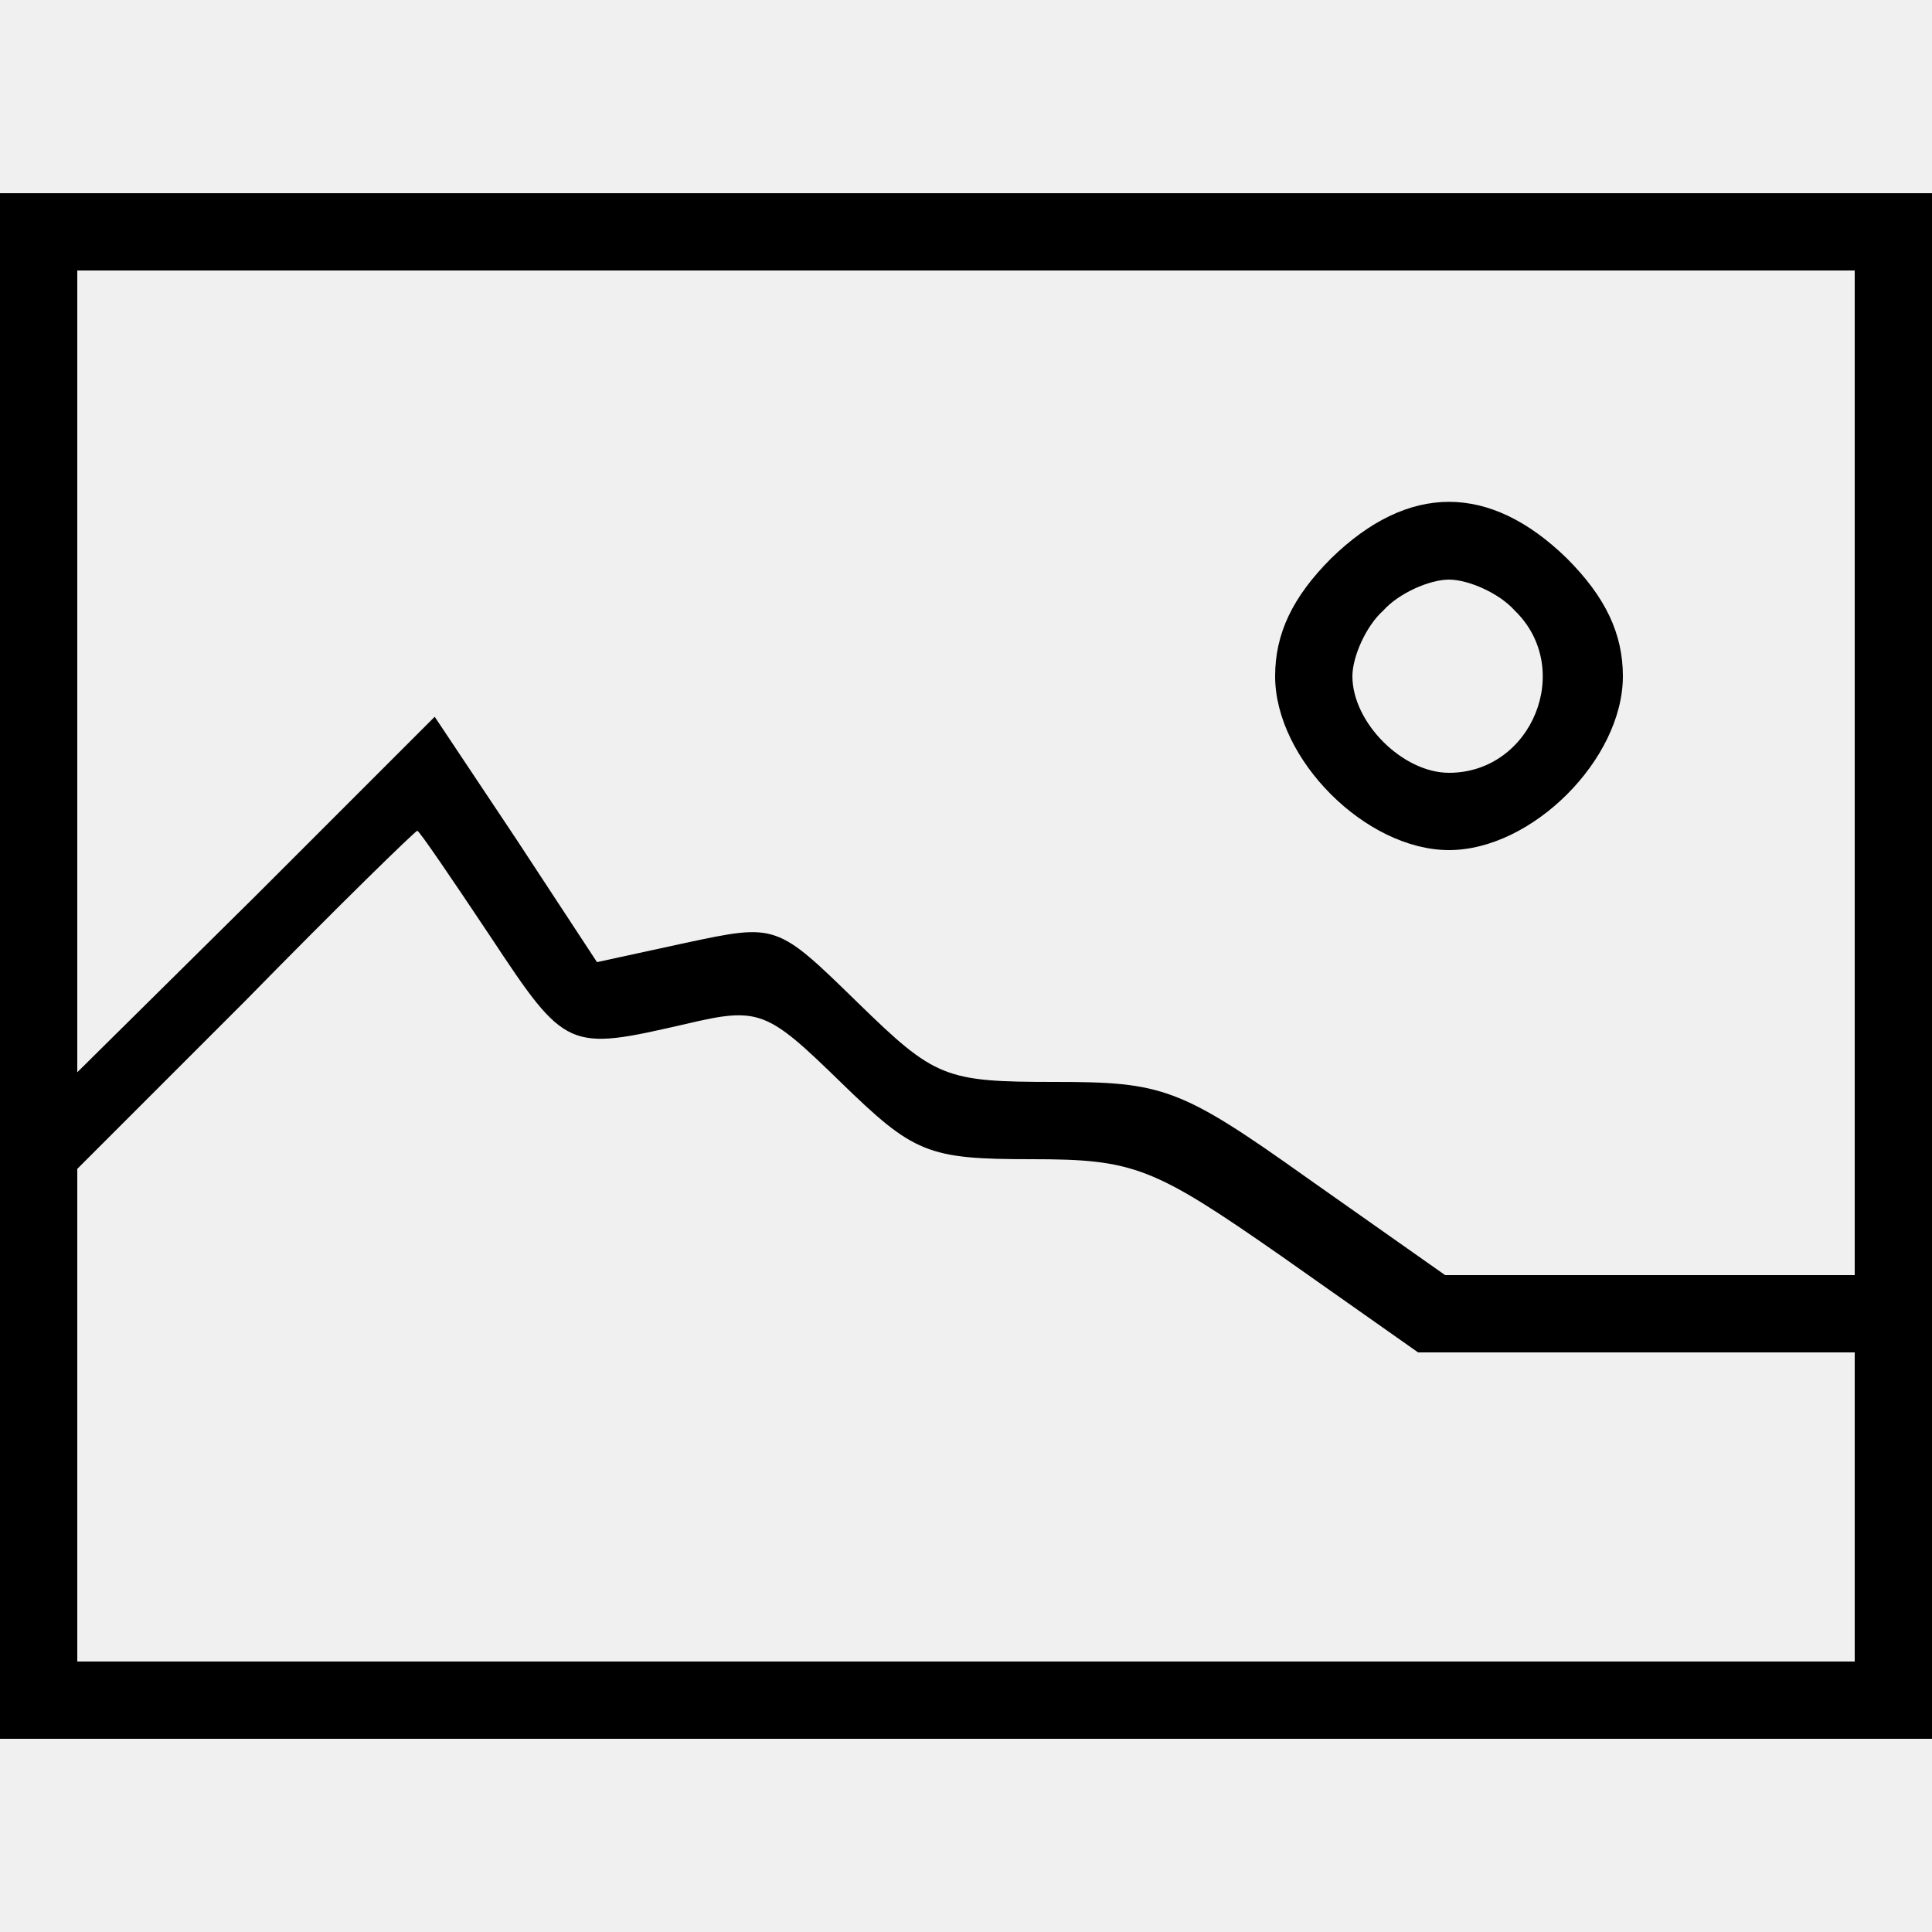
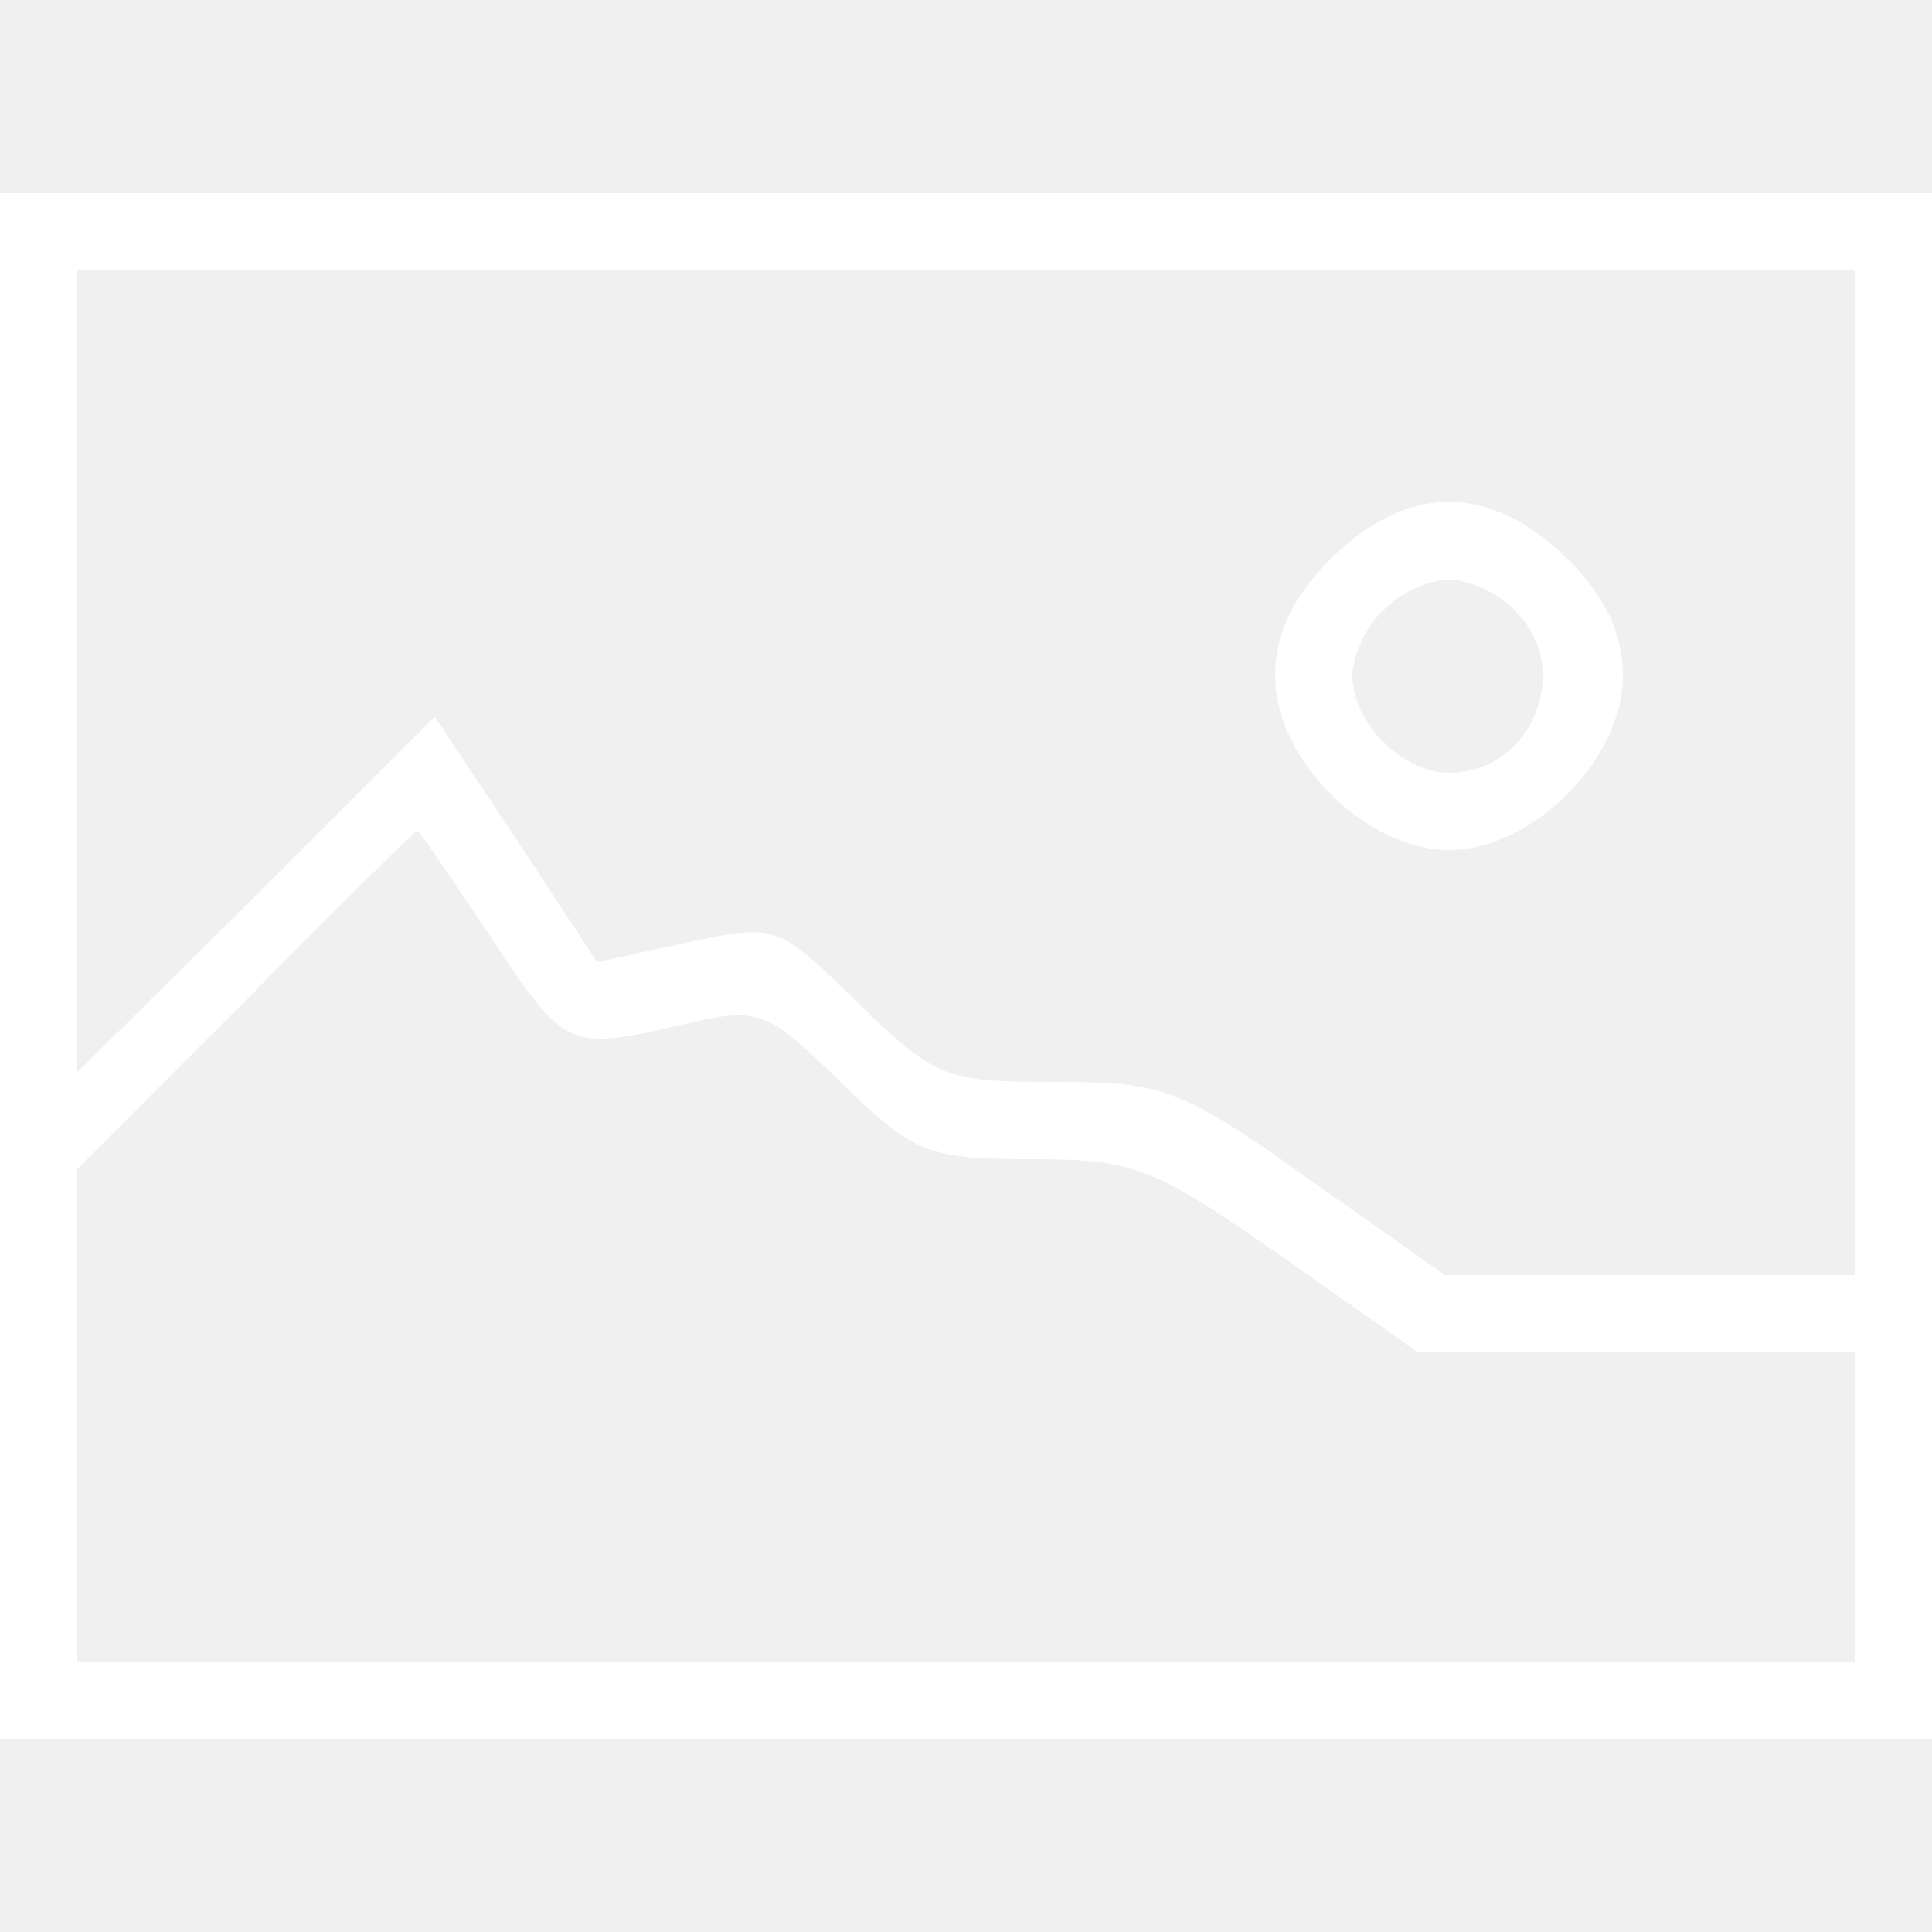
<svg xmlns="http://www.w3.org/2000/svg" version="1.0" width="100pt" height="100pt" viewBox="0 0 100 100" preserveAspectRatio="xMidYMid meet">
-   <g transform="translate(0,100) scale(0.1,-0.1)" fill="#000000" stroke="none">
+   <g transform="translate(0,100) scale(0.1,-0.1)" fill="#ffffff" stroke="none">
    <path d="M0 500 l0 -400 500 0 500 0 0 400 0 400 -500 0 -500 0 0 -400z m960 100 l0 -260 -106 0 -106 0 -71 50 c-66 47 -75 50 -131 50 -57 0 -62 2 -102 41 -42 41 -42 41 -89 31 l-46 -10 -42 64 -42 63 -92 -92 -93 -92 0 208 0 207 460 0 460 0 0 -260z m-706 -85 c39 -59 40 -59 101 -45 38 9 42 7 80 -30 38 -37 45 -40 99 -40 53 0 63 -4 129 -50 l71 -50 113 0 113 0 0 -80 0 -80 -460 0 -460 0 0 127 0 128 87 87 c48 49 88 88 89 88 1 0 18 -25 38 -55z" />
    <path d="M689 711 c-20 -20 -29 -39 -29 -61 0 -43 47 -90 90 -90 43 0 90 47 90 90 0 22 -9 41 -29 61 -40 39 -82 39 -122 0z m95 -27 c31 -30 9 -84 -34 -84 -24 0 -50 26 -50 50 0 10 7 26 16 34 8 9 24 16 34 16 10 0 26 -7 34 -16z" />
  </g>
</svg>
